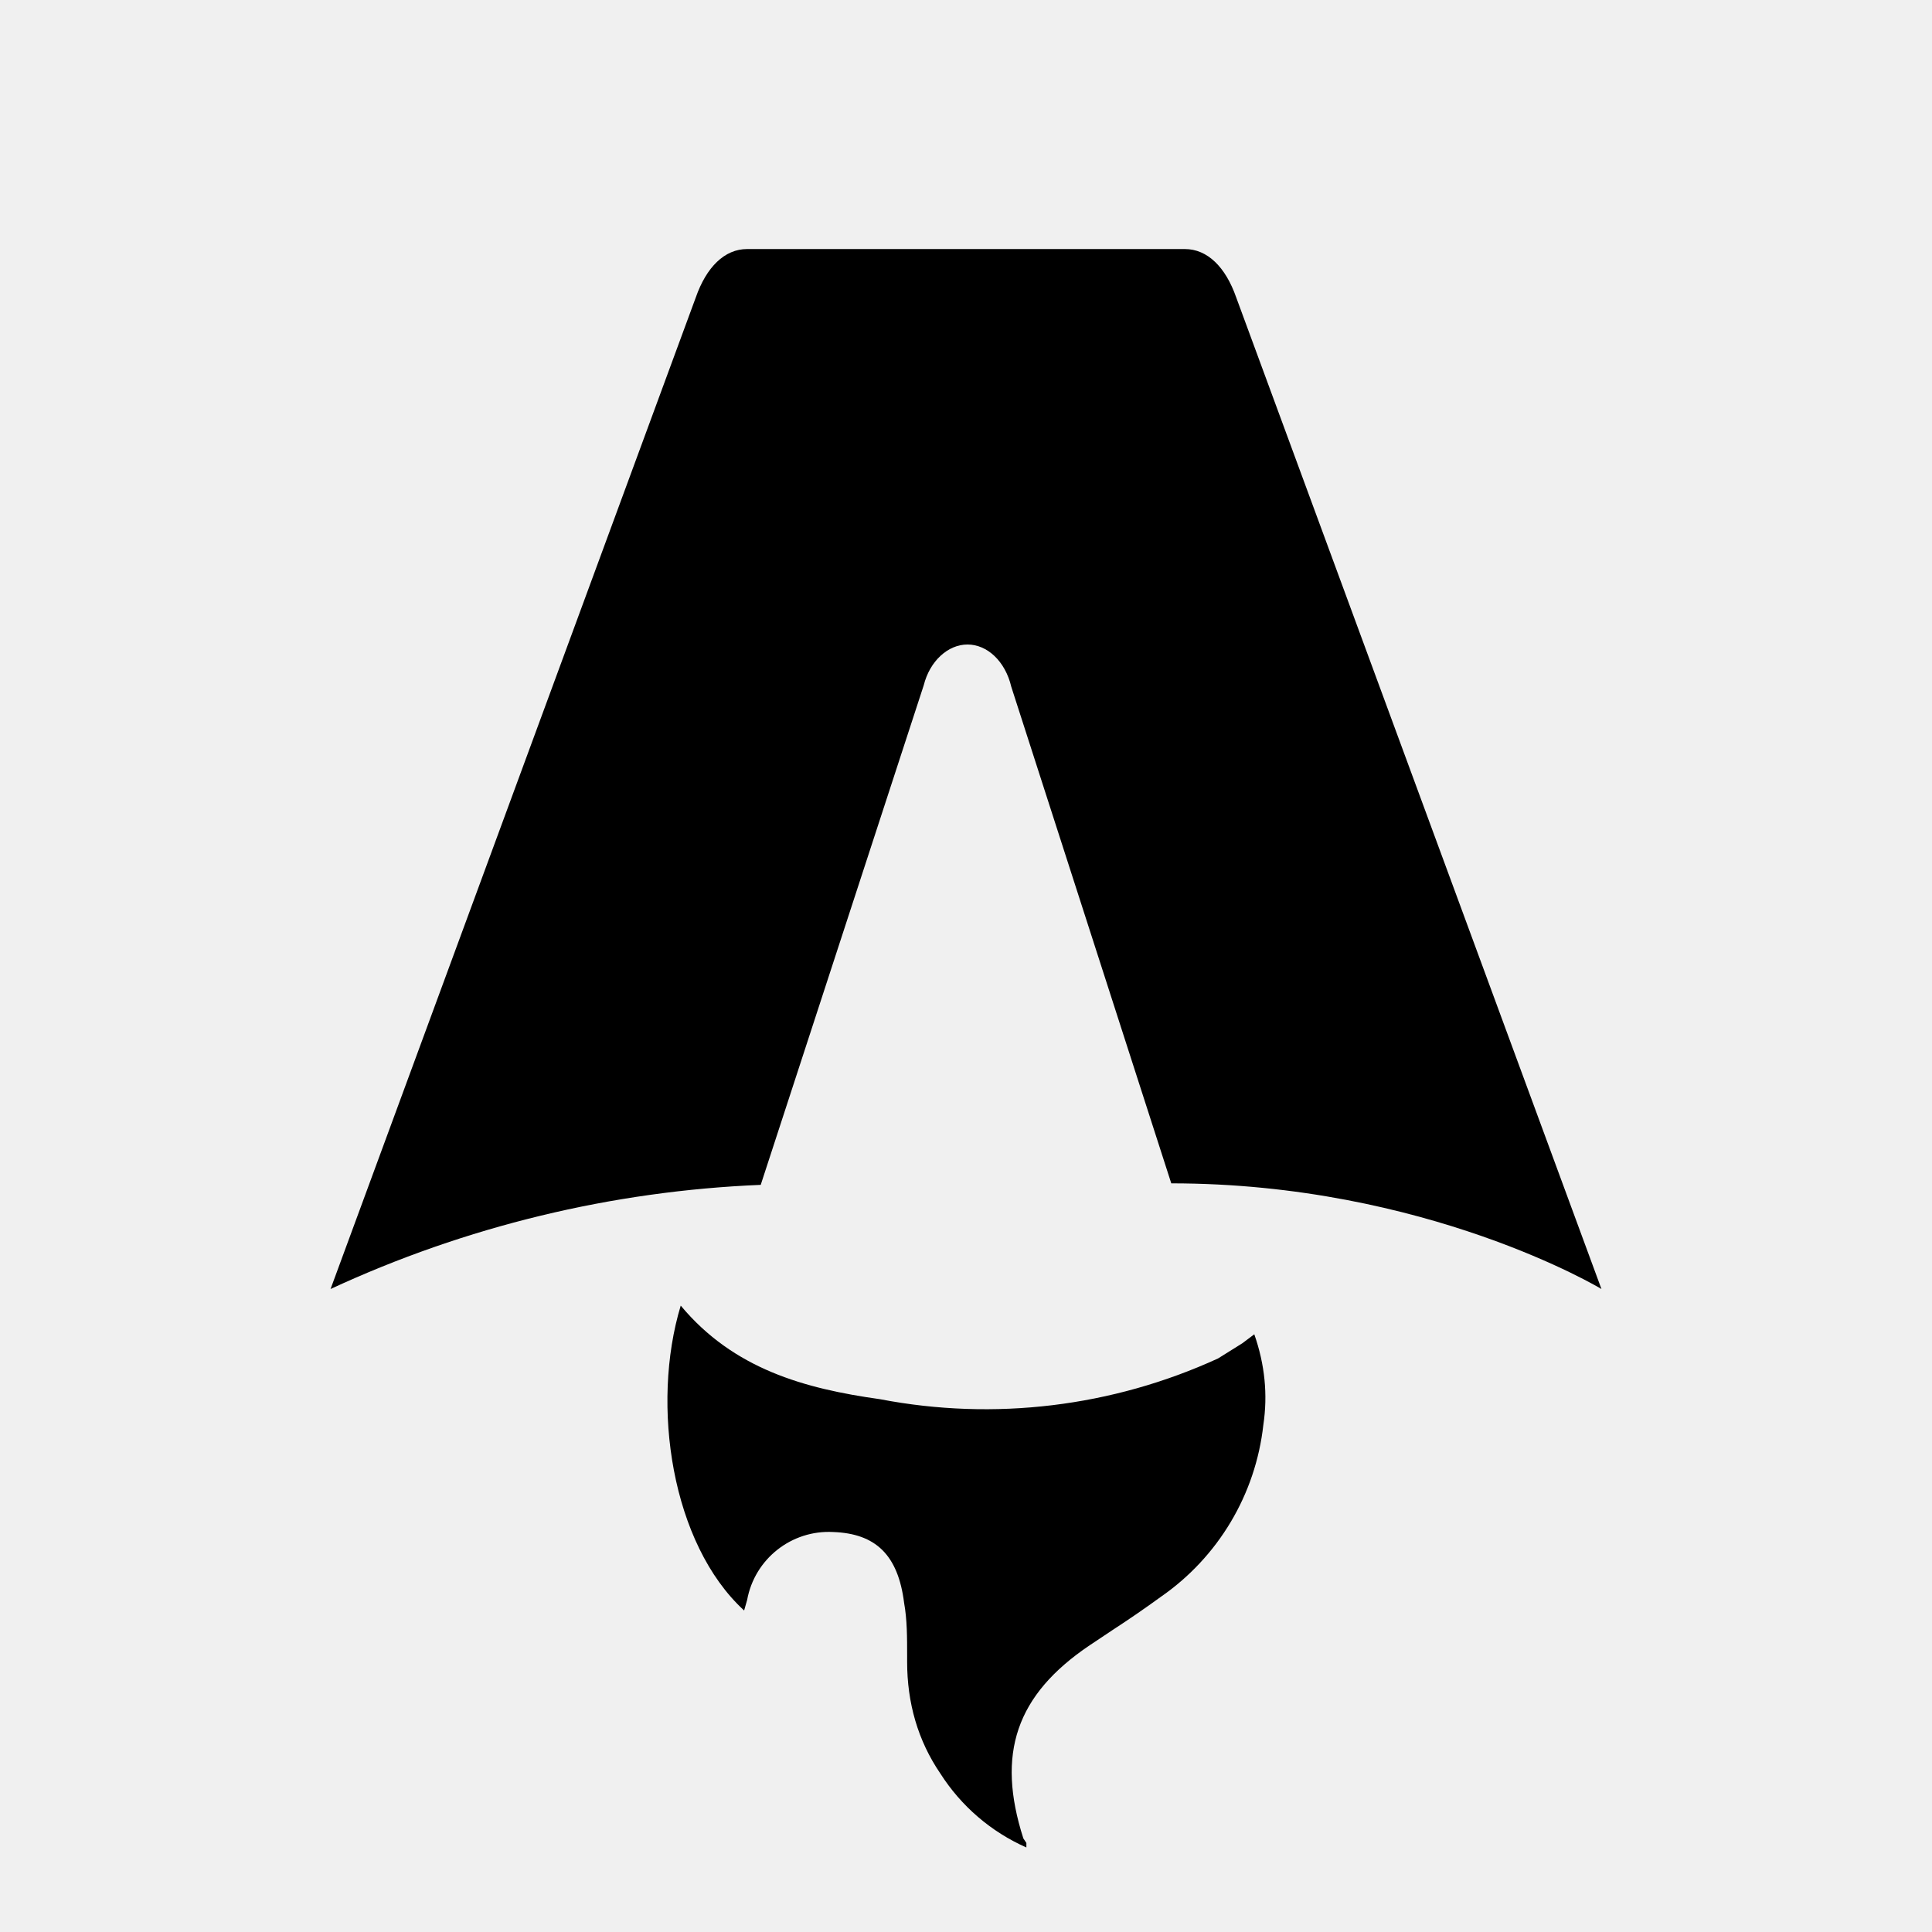
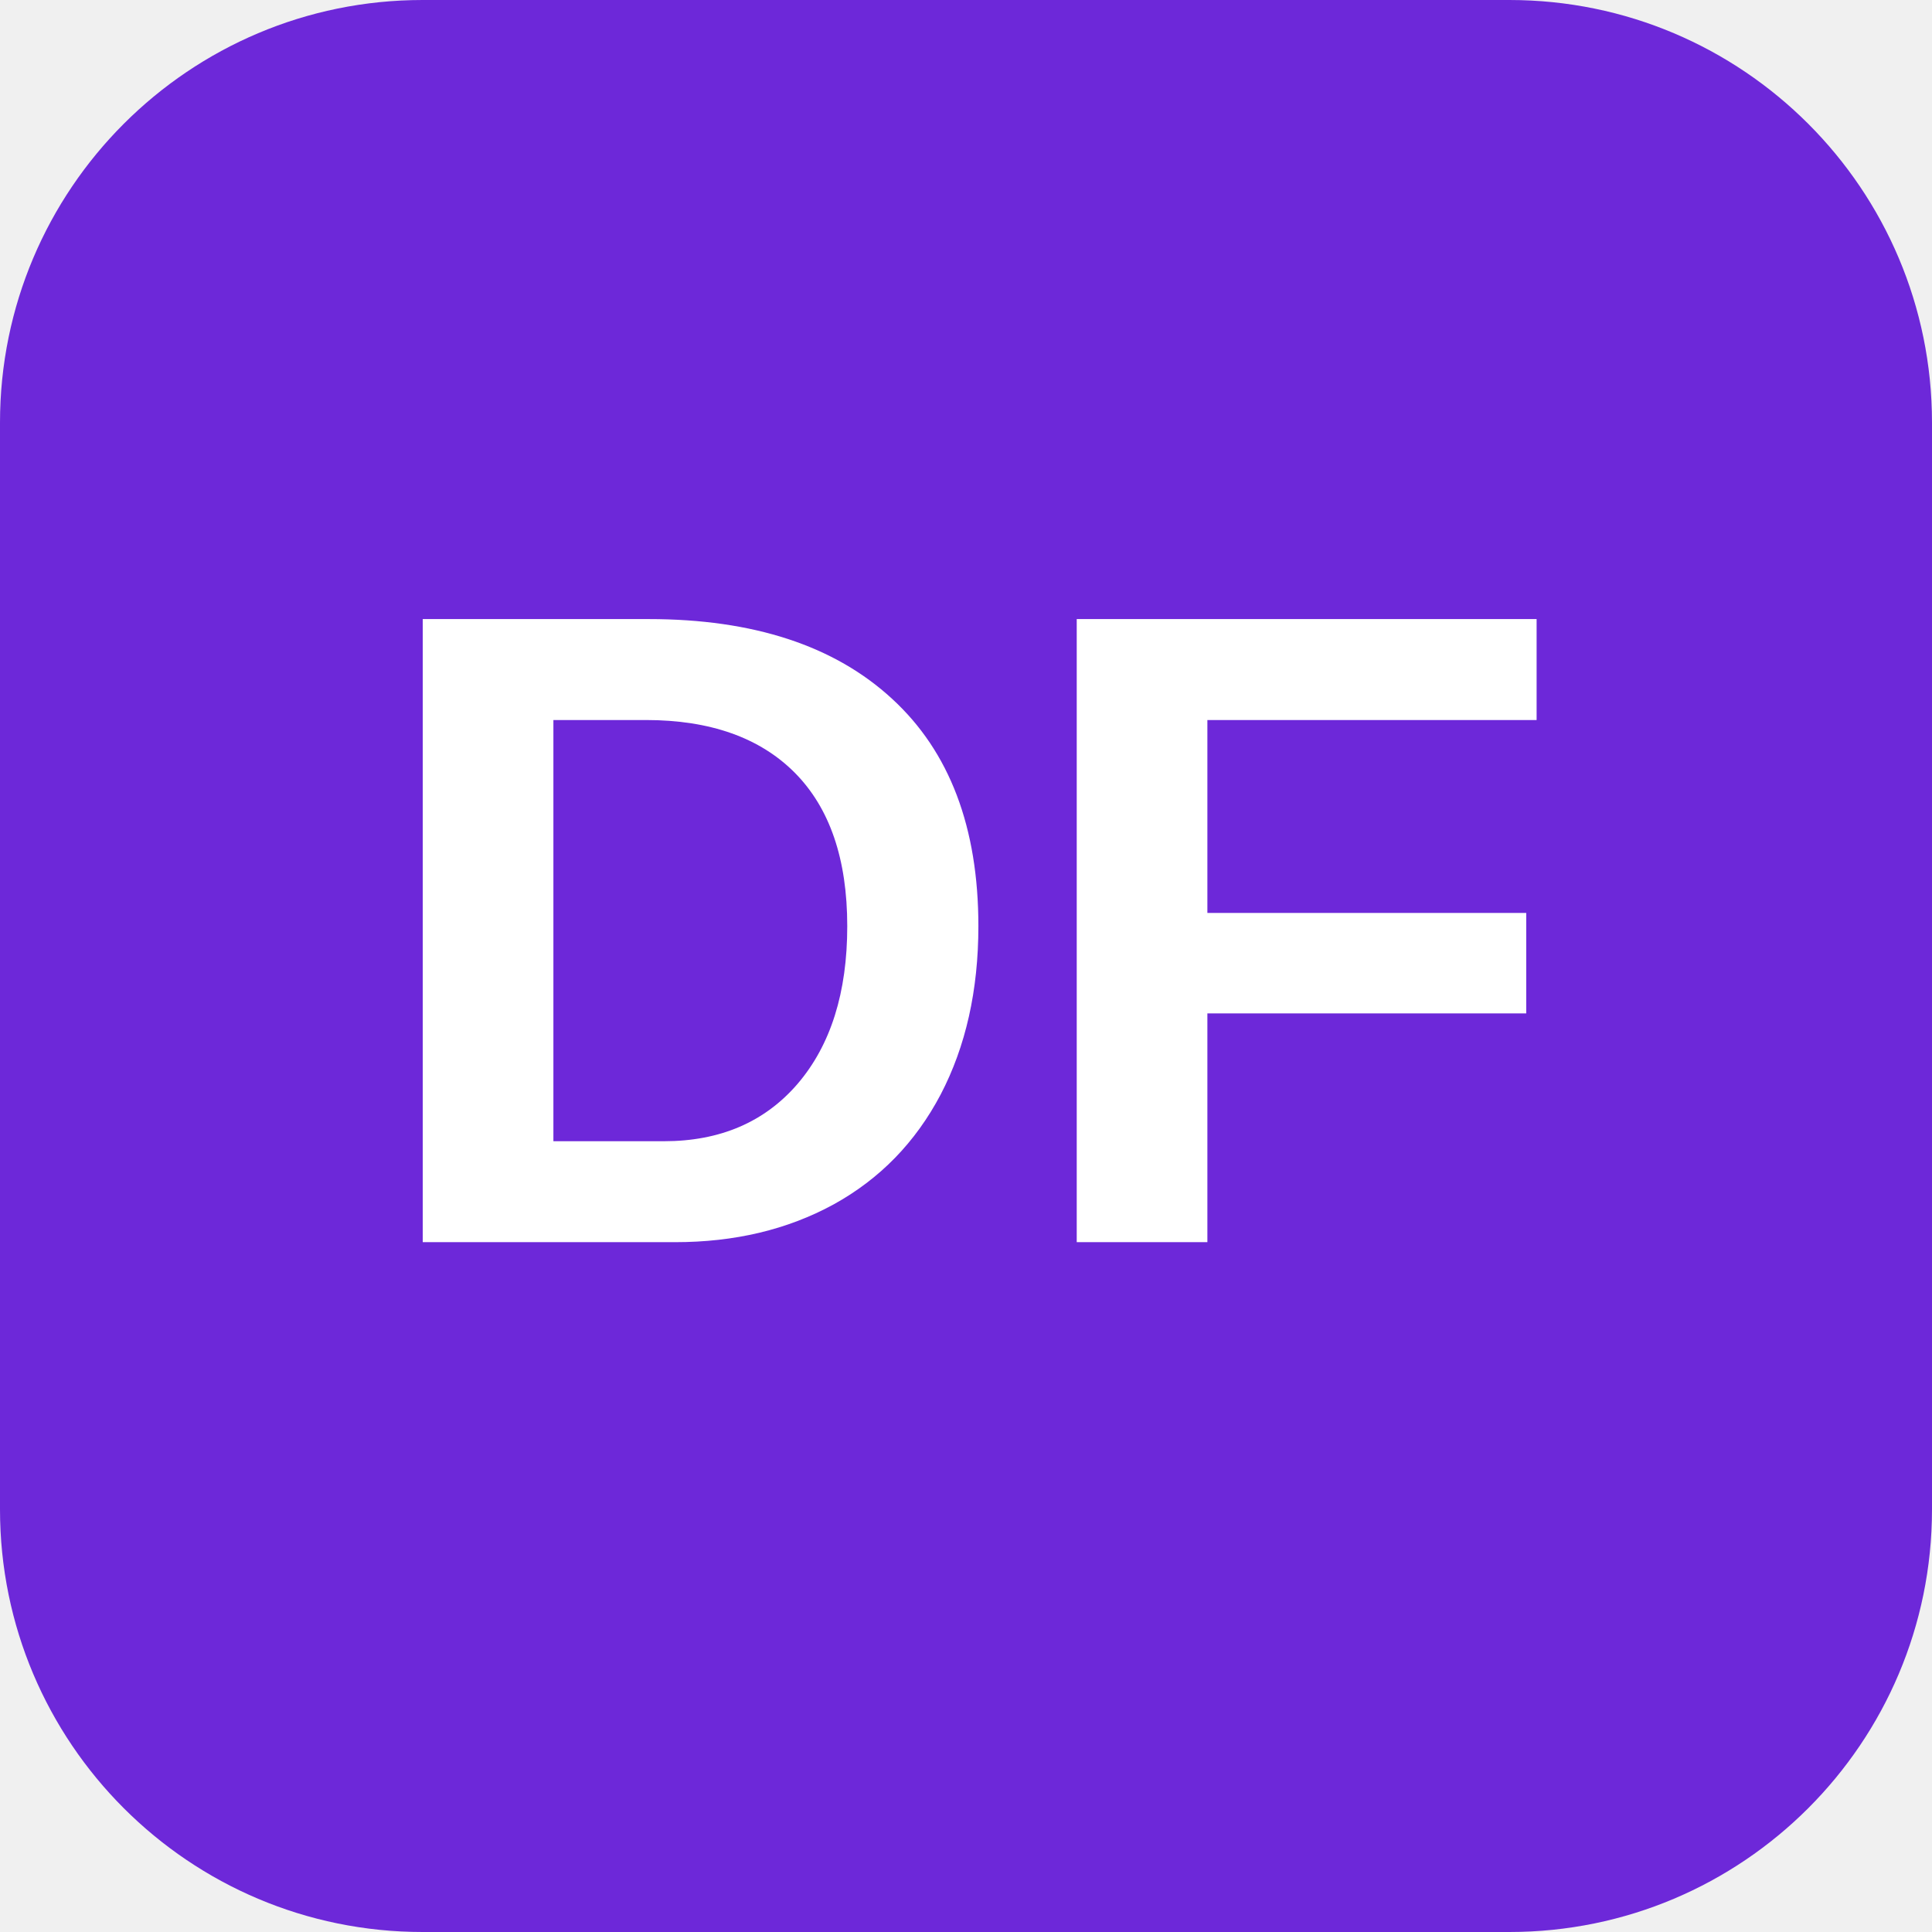
- <svg xmlns="http://www.w3.org/2000/svg" fill="none" viewBox="0 0 128 128">
-   <path d="M50.4 78.5a75.1 75.1 0 0 0-28.5 6.9l24.2-65.7c.7-2 1.9-3.2 3.4-3.2h29c1.5 0 2.7 1.2 3.4 3.2l24.2 65.7s-11.6-7-28.5-7L67 45.5c-.4-1.7-1.6-2.8-2.9-2.8-1.3 0-2.5 1.1-2.9 2.7L50.4 78.5Zm-1.1 28.2Zm-4.2-20.2c-2 6.6-.6 15.8 4.2 20.2a17.5 17.5 0 0 1 .2-.7 5.5 5.5 0 0 1 5.7-4.5c2.8.1 4.3 1.5 4.7 4.7.2 1.1.2 2.3.2 3.5v.4c0 2.7.7 5.2 2.2 7.4a13 13 0 0 0 5.7 4.9v-.3l-.2-.3c-1.8-5.6-.5-9.5 4.4-12.8l1.5-1a73 73 0 0 0 3.2-2.2 16 16 0 0 0 6.8-11.4c.3-2 .1-4-.6-6l-.8.6-1.6 1a37 37 0 0 1-22.4 2.7c-5-.7-9.7-2-13.2-6.2Z" />
-   <style>
-         path { fill: #000; }
-         @media (prefers-color-scheme: dark) {
-             path { fill: #FFF; }
-         }
-     </style>
+ <svg xmlns="http://www.w3.org/2000/svg" viewBox="0 0 64 64">
+   <rect width="64" height="64" rx="14" fill="#6d28d9" />
+   <text x="50%" y="51%" text-anchor="middle" dominant-baseline="middle" font-family="Arial, Helvetica, sans-serif" font-size="30" font-weight="700" fill="#ffffff">DF</text>
</svg>
